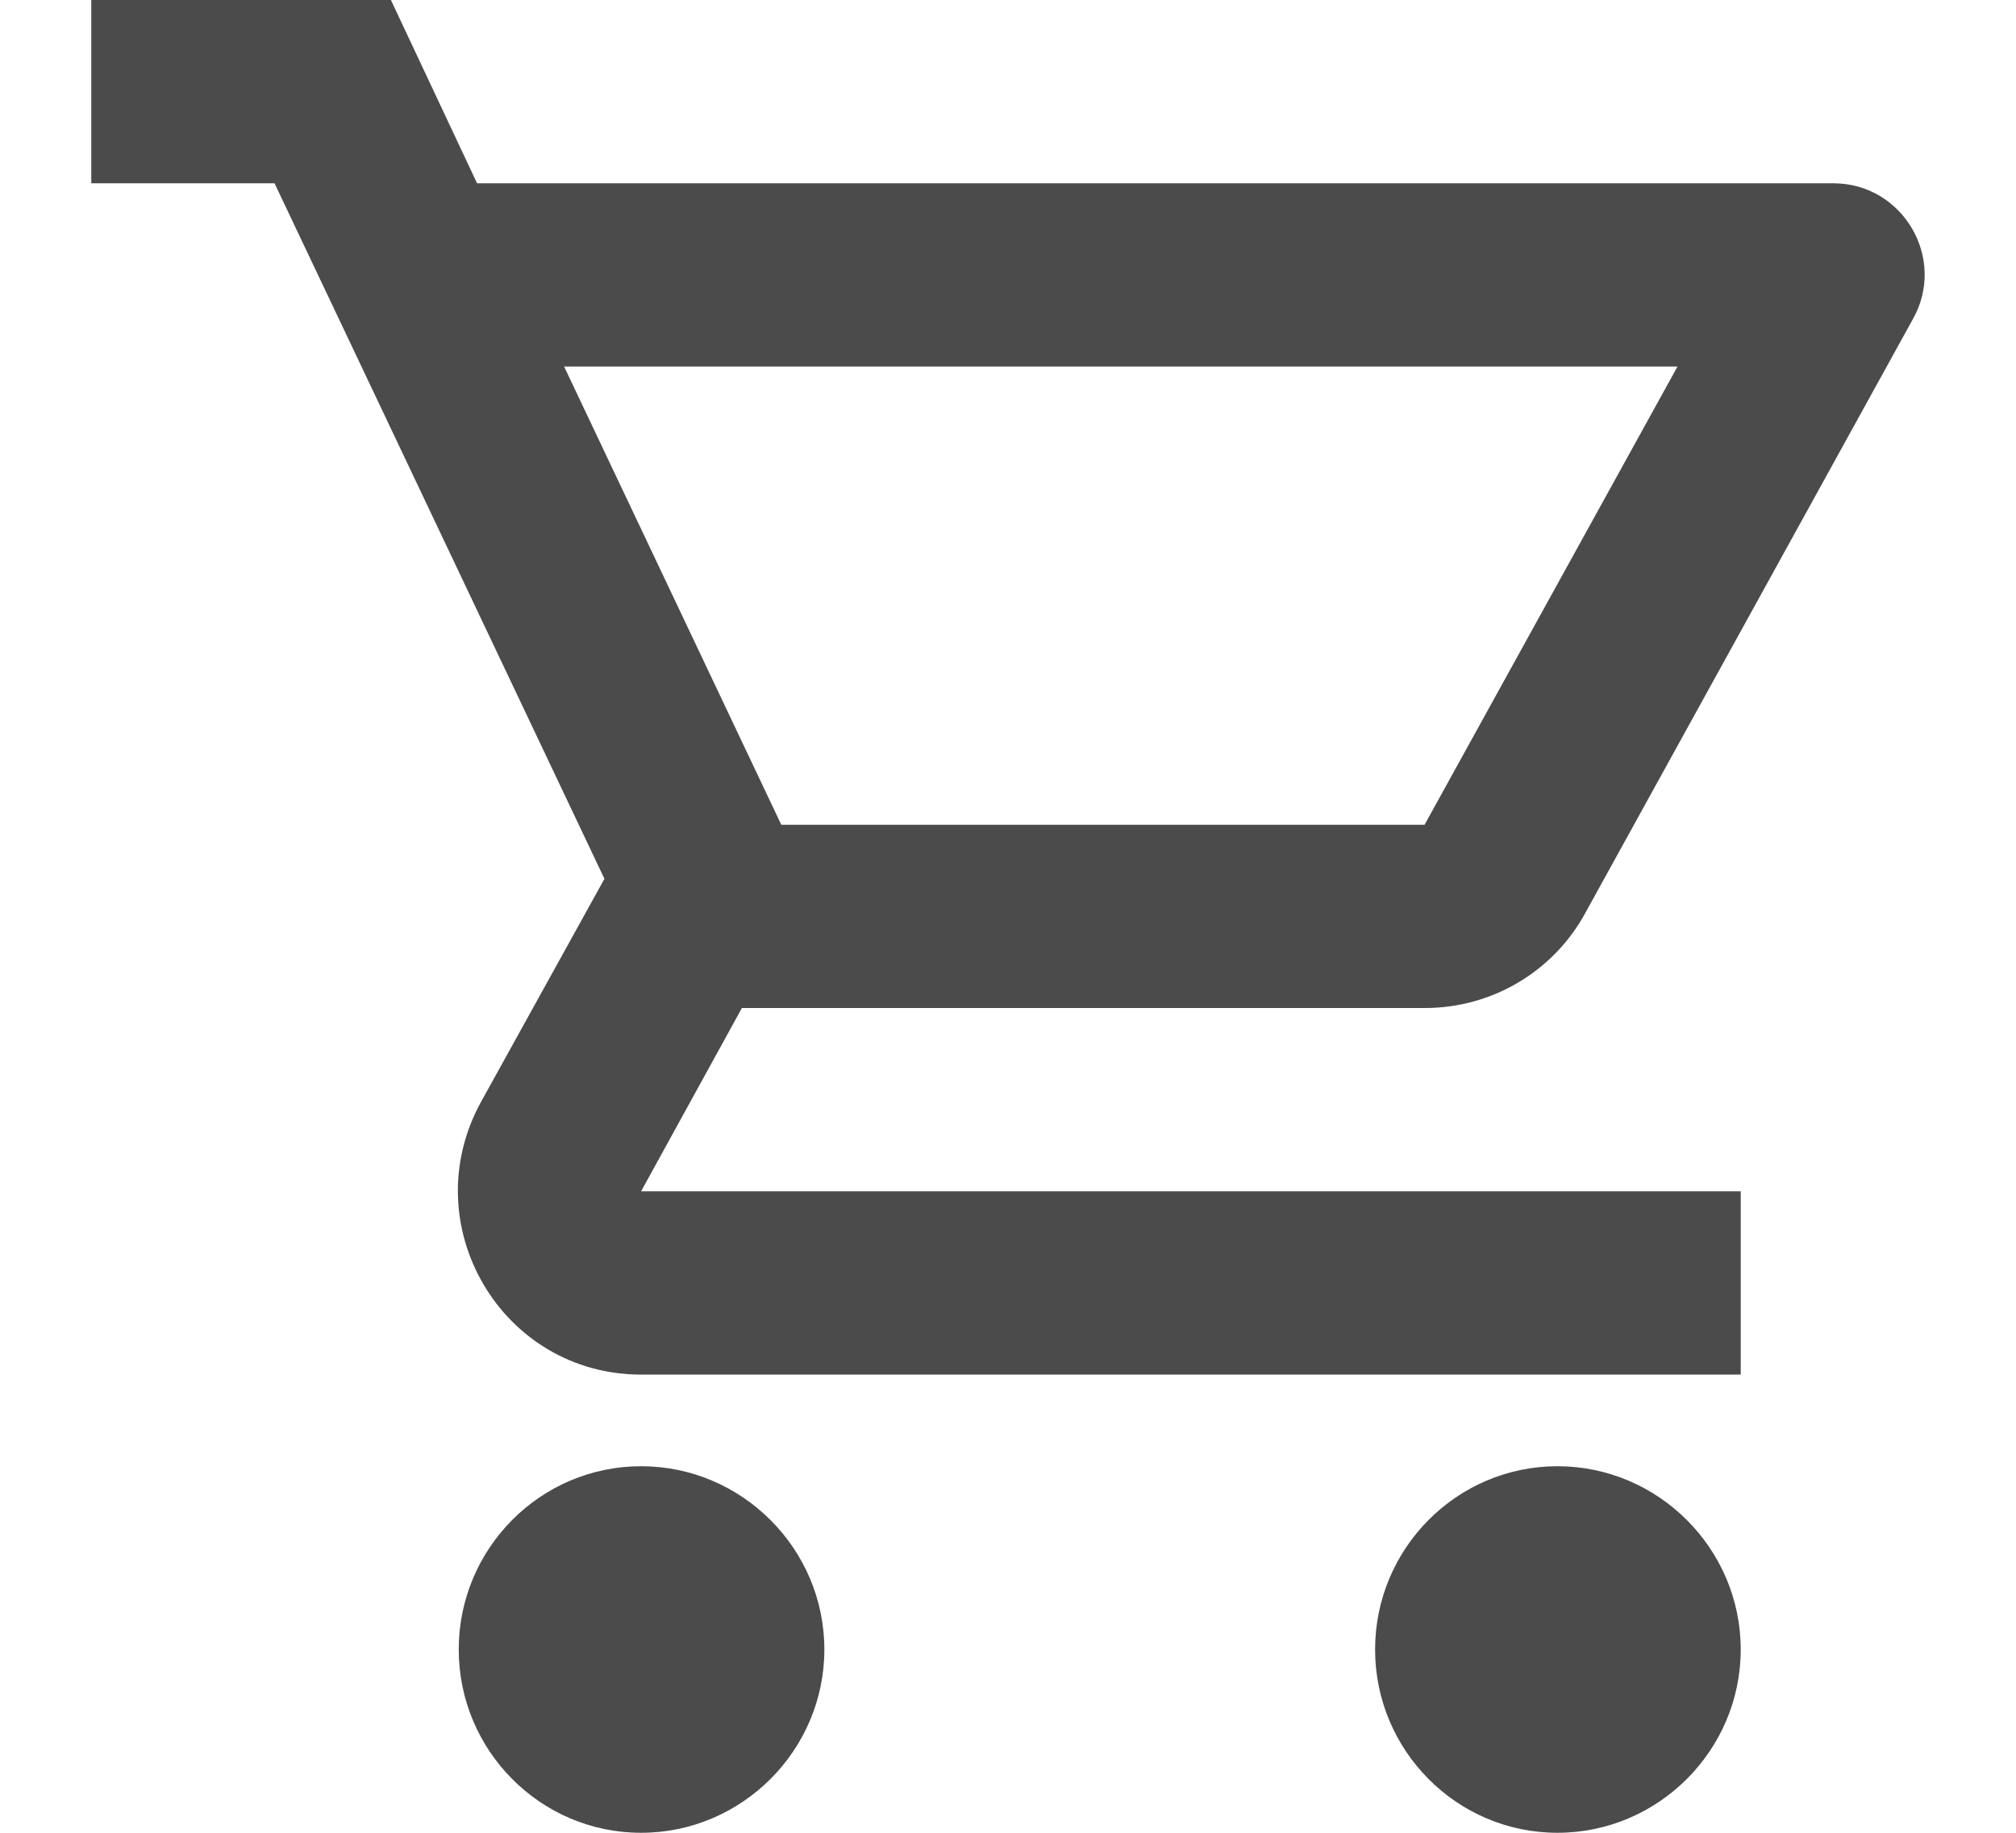
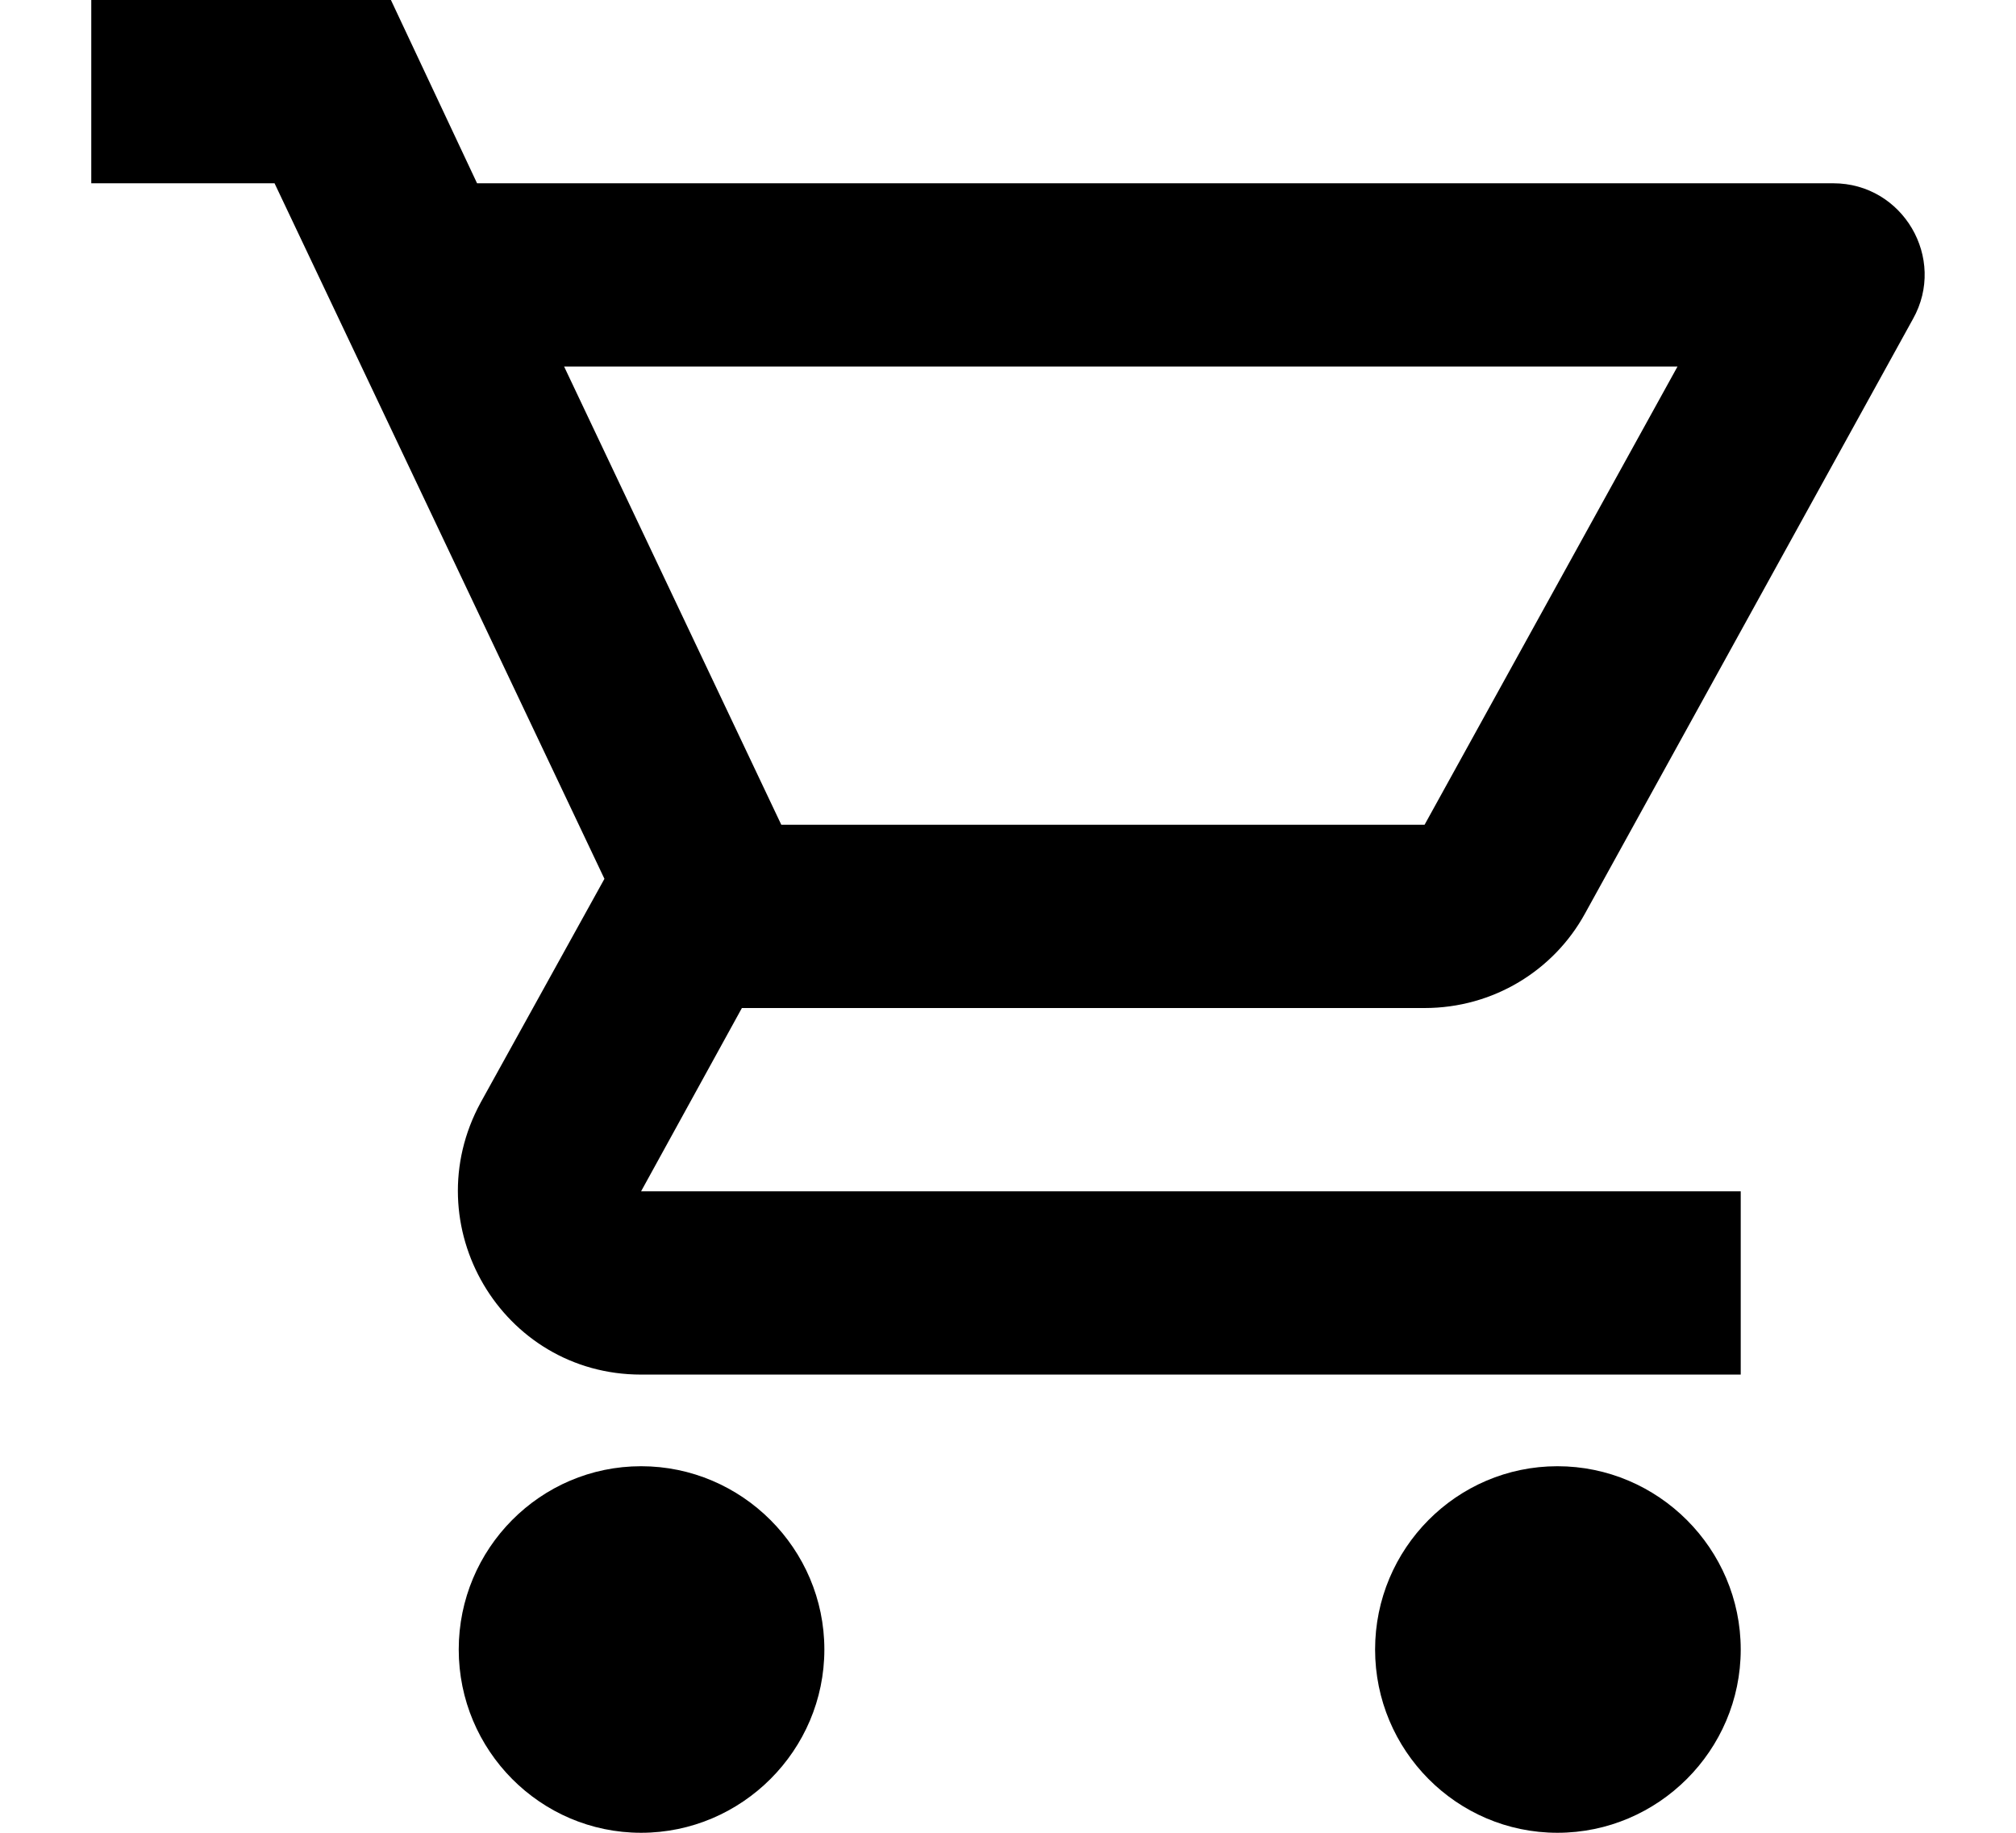
- <svg xmlns="http://www.w3.org/2000/svg" width="22" height="20" viewBox="0 0 22 20" fill="none">
-   <path fill-rule="evenodd" clip-rule="evenodd" d="M17.296 9.97C16.956 10.59 16.296 11 15.546 11H8.096L6.996 13H18.996V15H6.996C5.476 15 4.516 13.37 5.246 12.03L6.596 9.59L2.996 2H0.996V0H4.266L5.206 2H20.006C20.766 2 21.246 2.82 20.876 3.48L17.296 9.97ZM18.306 4H6.156L8.526 9H15.546L18.306 4ZM6.996 16C5.896 16 5.006 16.9 5.006 18C5.006 19.1 5.896 20 6.996 20C8.096 20 8.996 19.1 8.996 18C8.996 16.9 8.096 16 6.996 16ZM15.006 18C15.006 16.9 15.896 16 16.996 16C18.096 16 18.996 16.9 18.996 18C18.996 19.1 18.096 20 16.996 20C15.896 20 15.006 19.1 15.006 18Z" fill="#4B4B4B" />
+ <svg xmlns="http://www.w3.org/2000/svg" width="22" height="20" viewBox="0 0 22 20">
+   <path fill-rule="evenodd" clip-rule="evenodd" d="M17.296 9.97C16.956 10.59 16.296 11 15.546 11H8.096L6.996 13H18.996V15H6.996C5.476 15 4.516 13.37 5.246 12.03L6.596 9.59L2.996 2H0.996V0H4.266L5.206 2H20.006C20.766 2 21.246 2.82 20.876 3.48L17.296 9.97ZM18.306 4H6.156L8.526 9H15.546L18.306 4ZM6.996 16C5.896 16 5.006 16.9 5.006 18C5.006 19.1 5.896 20 6.996 20C8.096 20 8.996 19.1 8.996 18C8.996 16.9 8.096 16 6.996 16ZM15.006 18C15.006 16.9 15.896 16 16.996 16C18.096 16 18.996 16.9 18.996 18C18.996 19.1 18.096 20 16.996 20C15.896 20 15.006 19.1 15.006 18Z" />
</svg>
